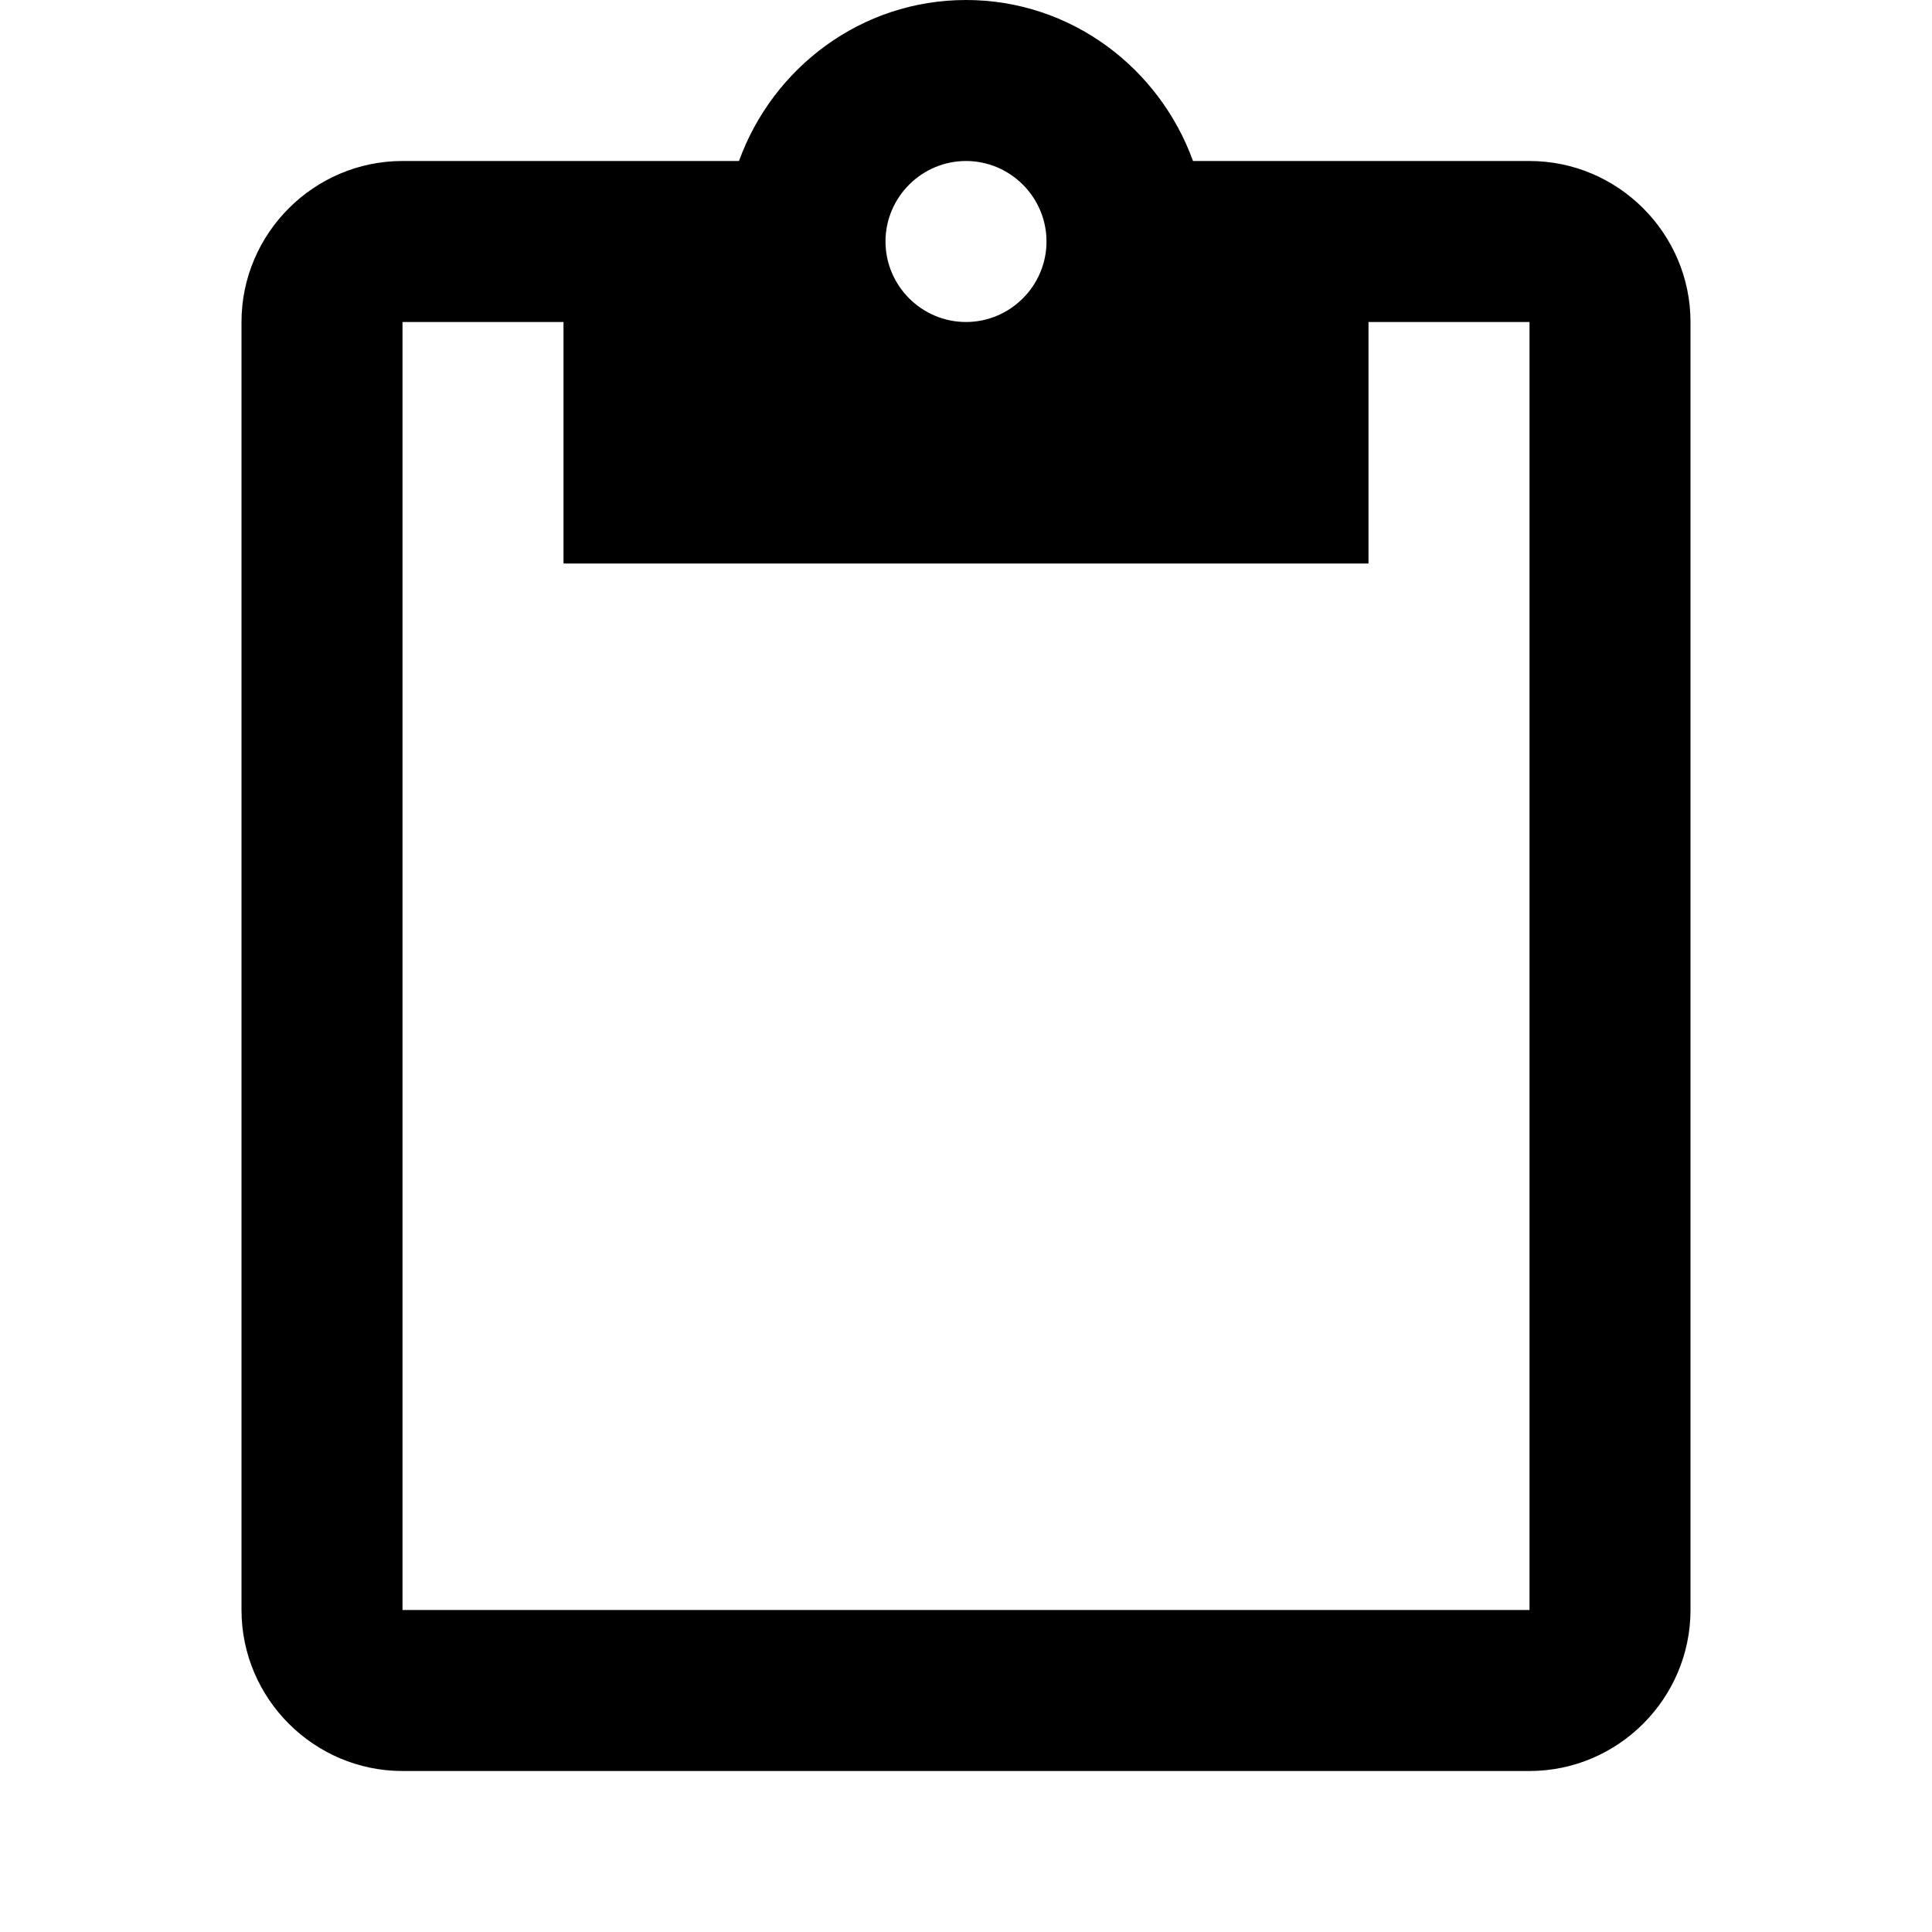
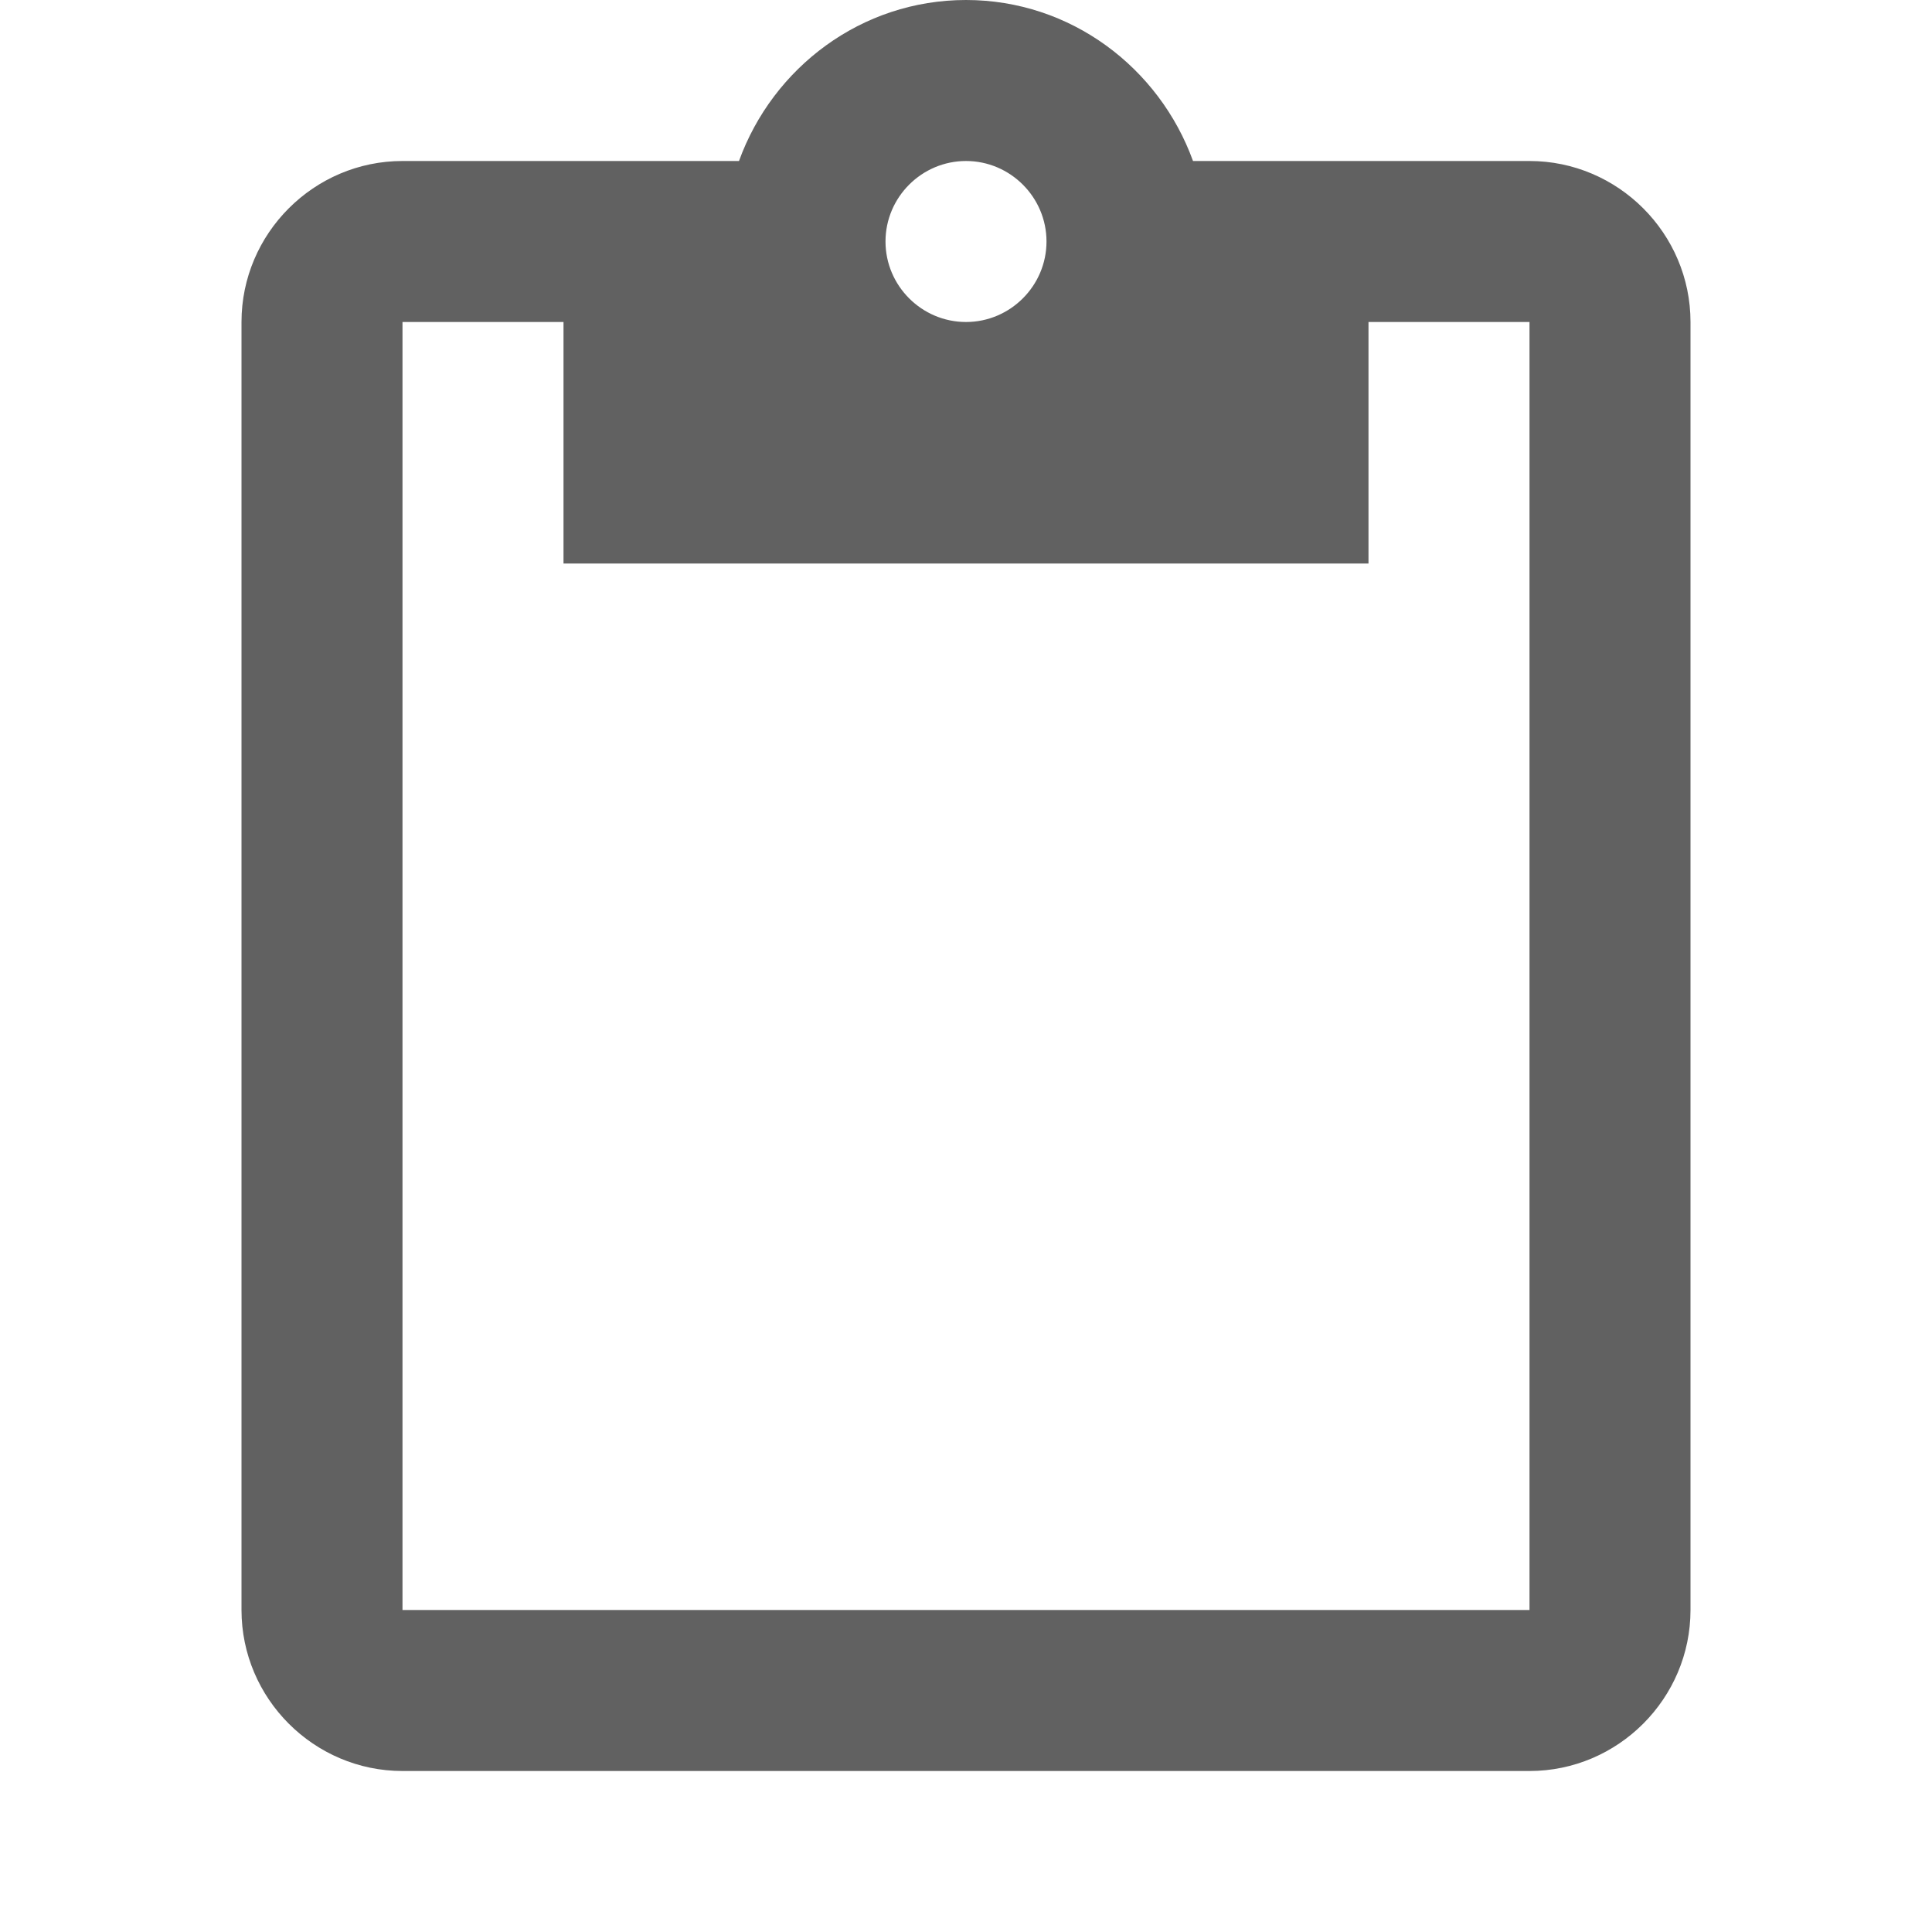
- <svg xmlns="http://www.w3.org/2000/svg" fill="#000000" height="18" viewBox="0 0 24 24" width="18">
+ <svg xmlns="http://www.w3.org/2000/svg" fill="#616161" height="18" viewBox="0 0 24 24" width="18">
  <path d="M19 2h-4.18C14.4.84 13.3 0 12 0c-1.3 0-2.4.84-2.82 2H5c-1.1 0-2 .9-2 2v16c0 1.1.9 2 2 2h14c1.1 0 2-.9 2-2V4c0-1.1-.9-2-2-2zm-7 0c.55 0 1 .45 1 1s-.45 1-1 1-1-.45-1-1 .45-1 1-1zm7 18H5V4h2v3h10V4h2v16z" />
  <path d="M0 0h24v24H0z" fill="none" />
</svg>
